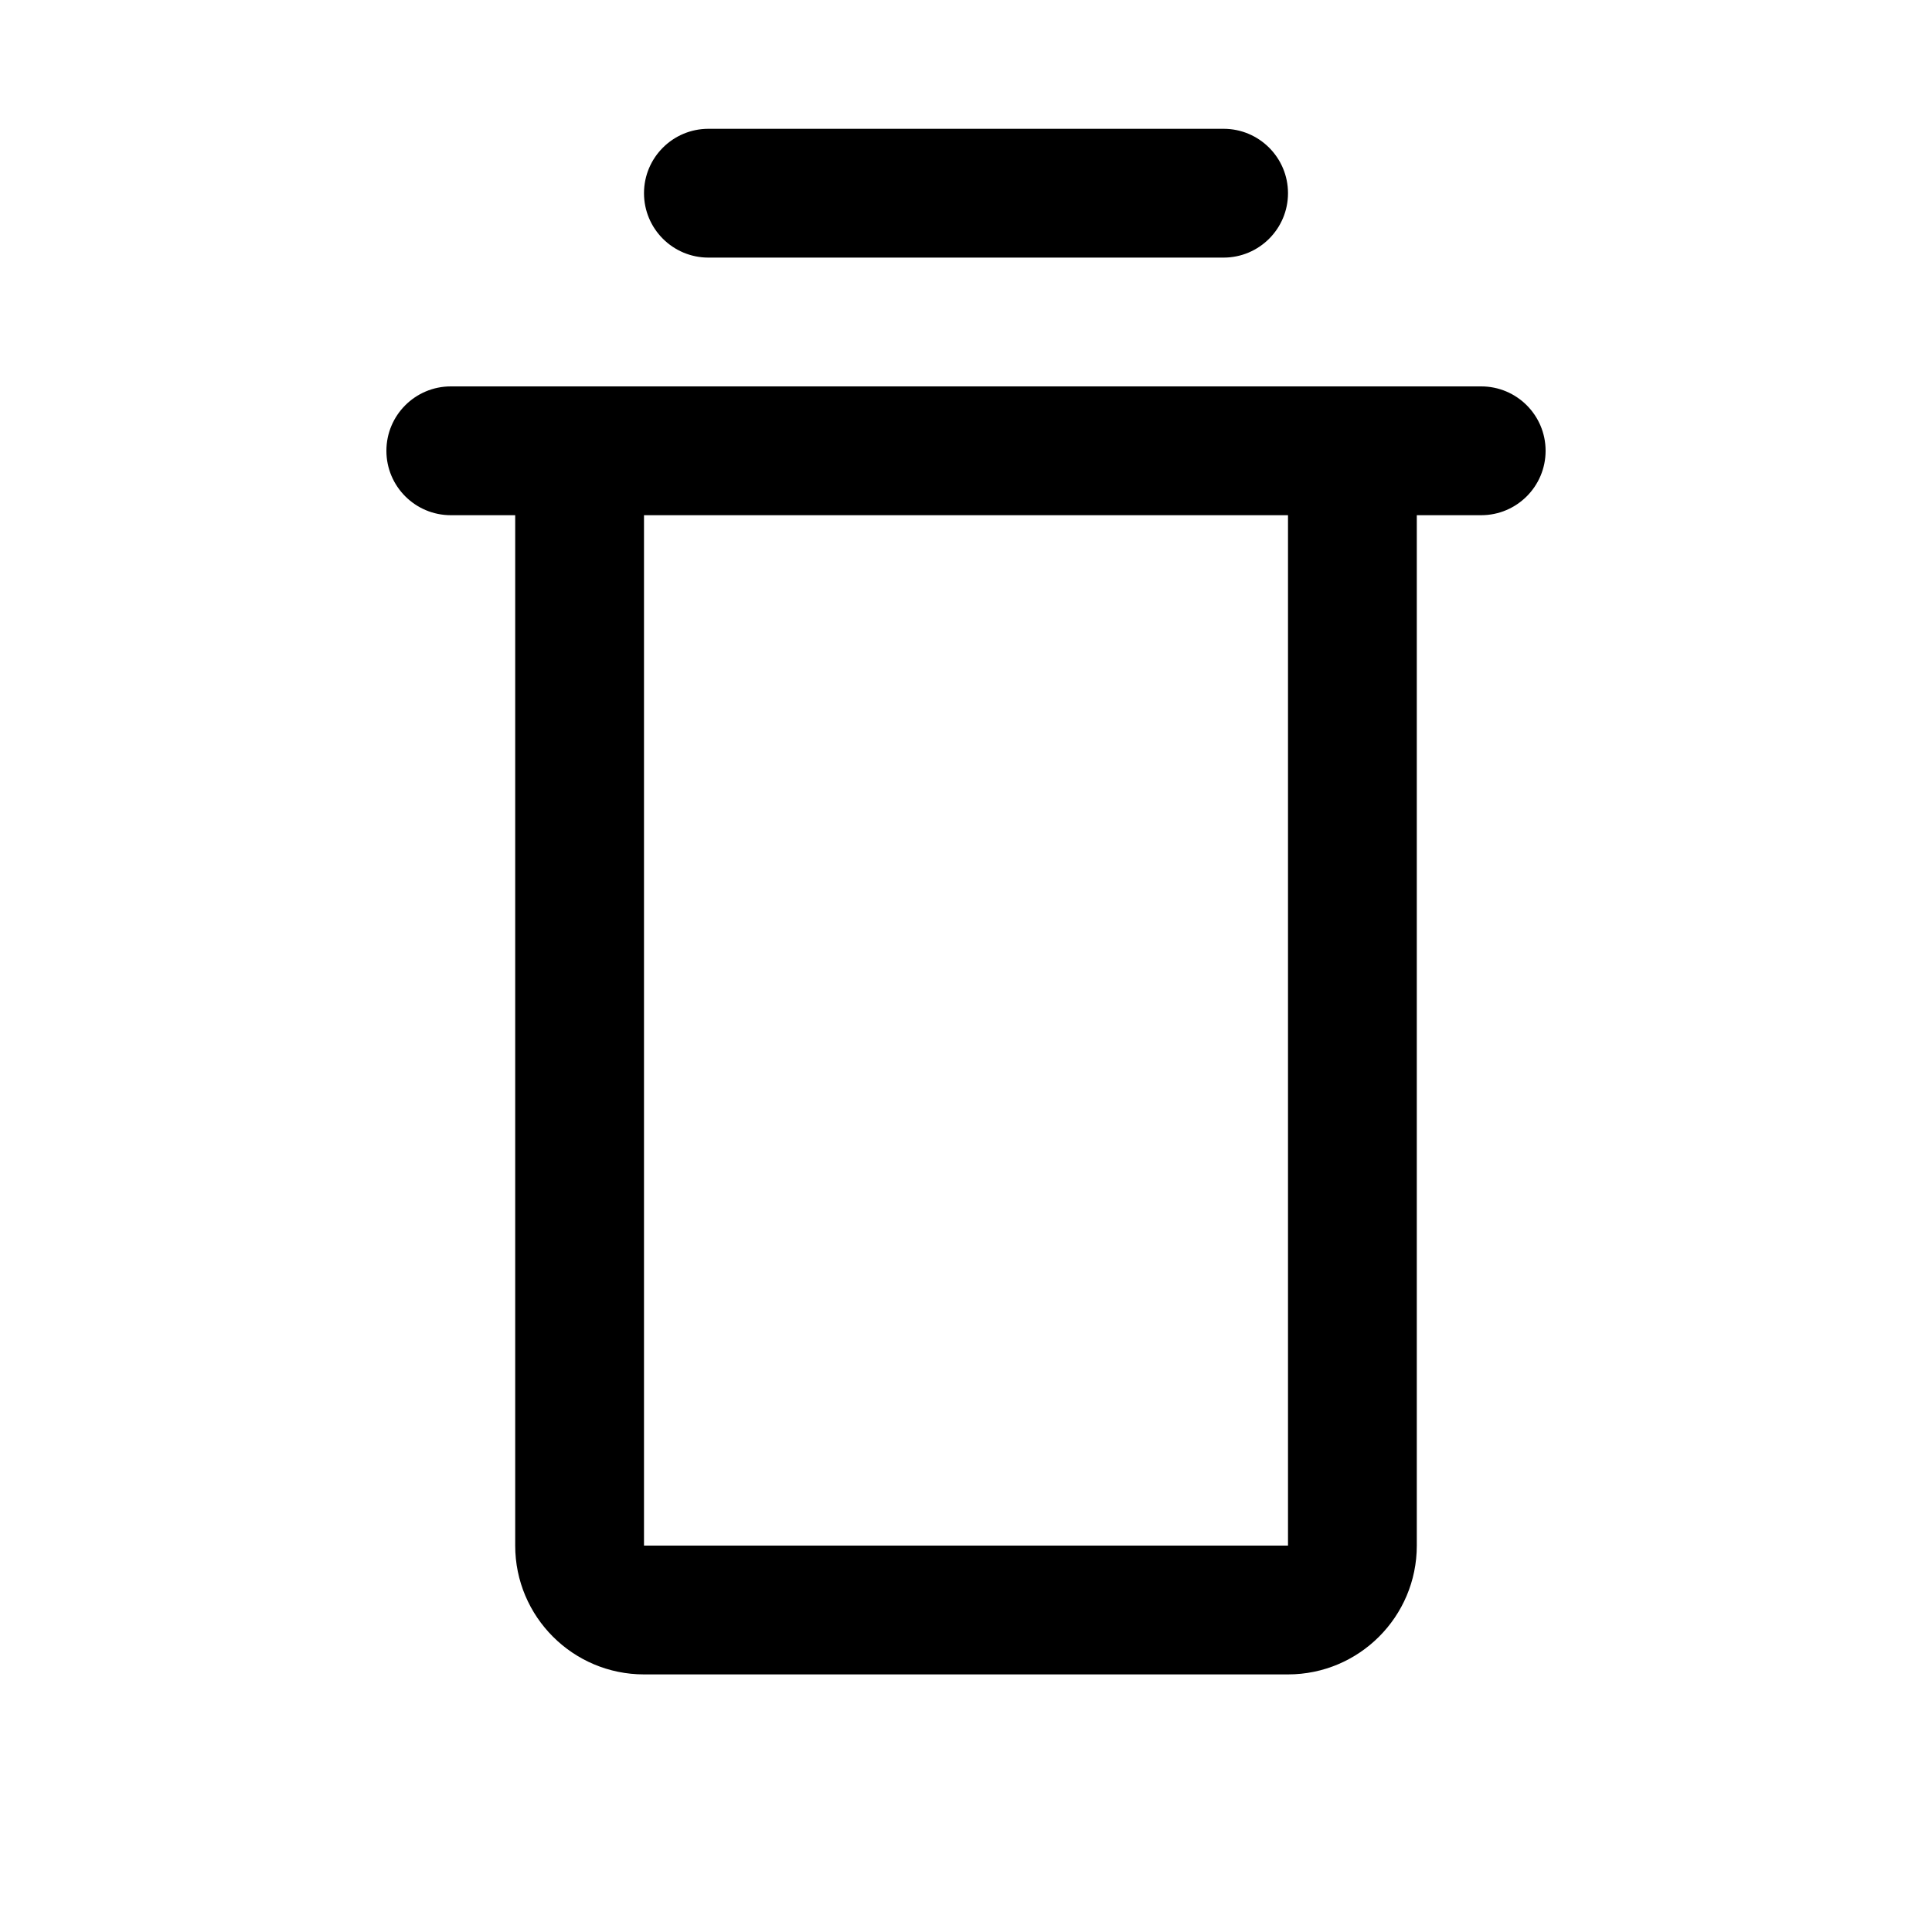
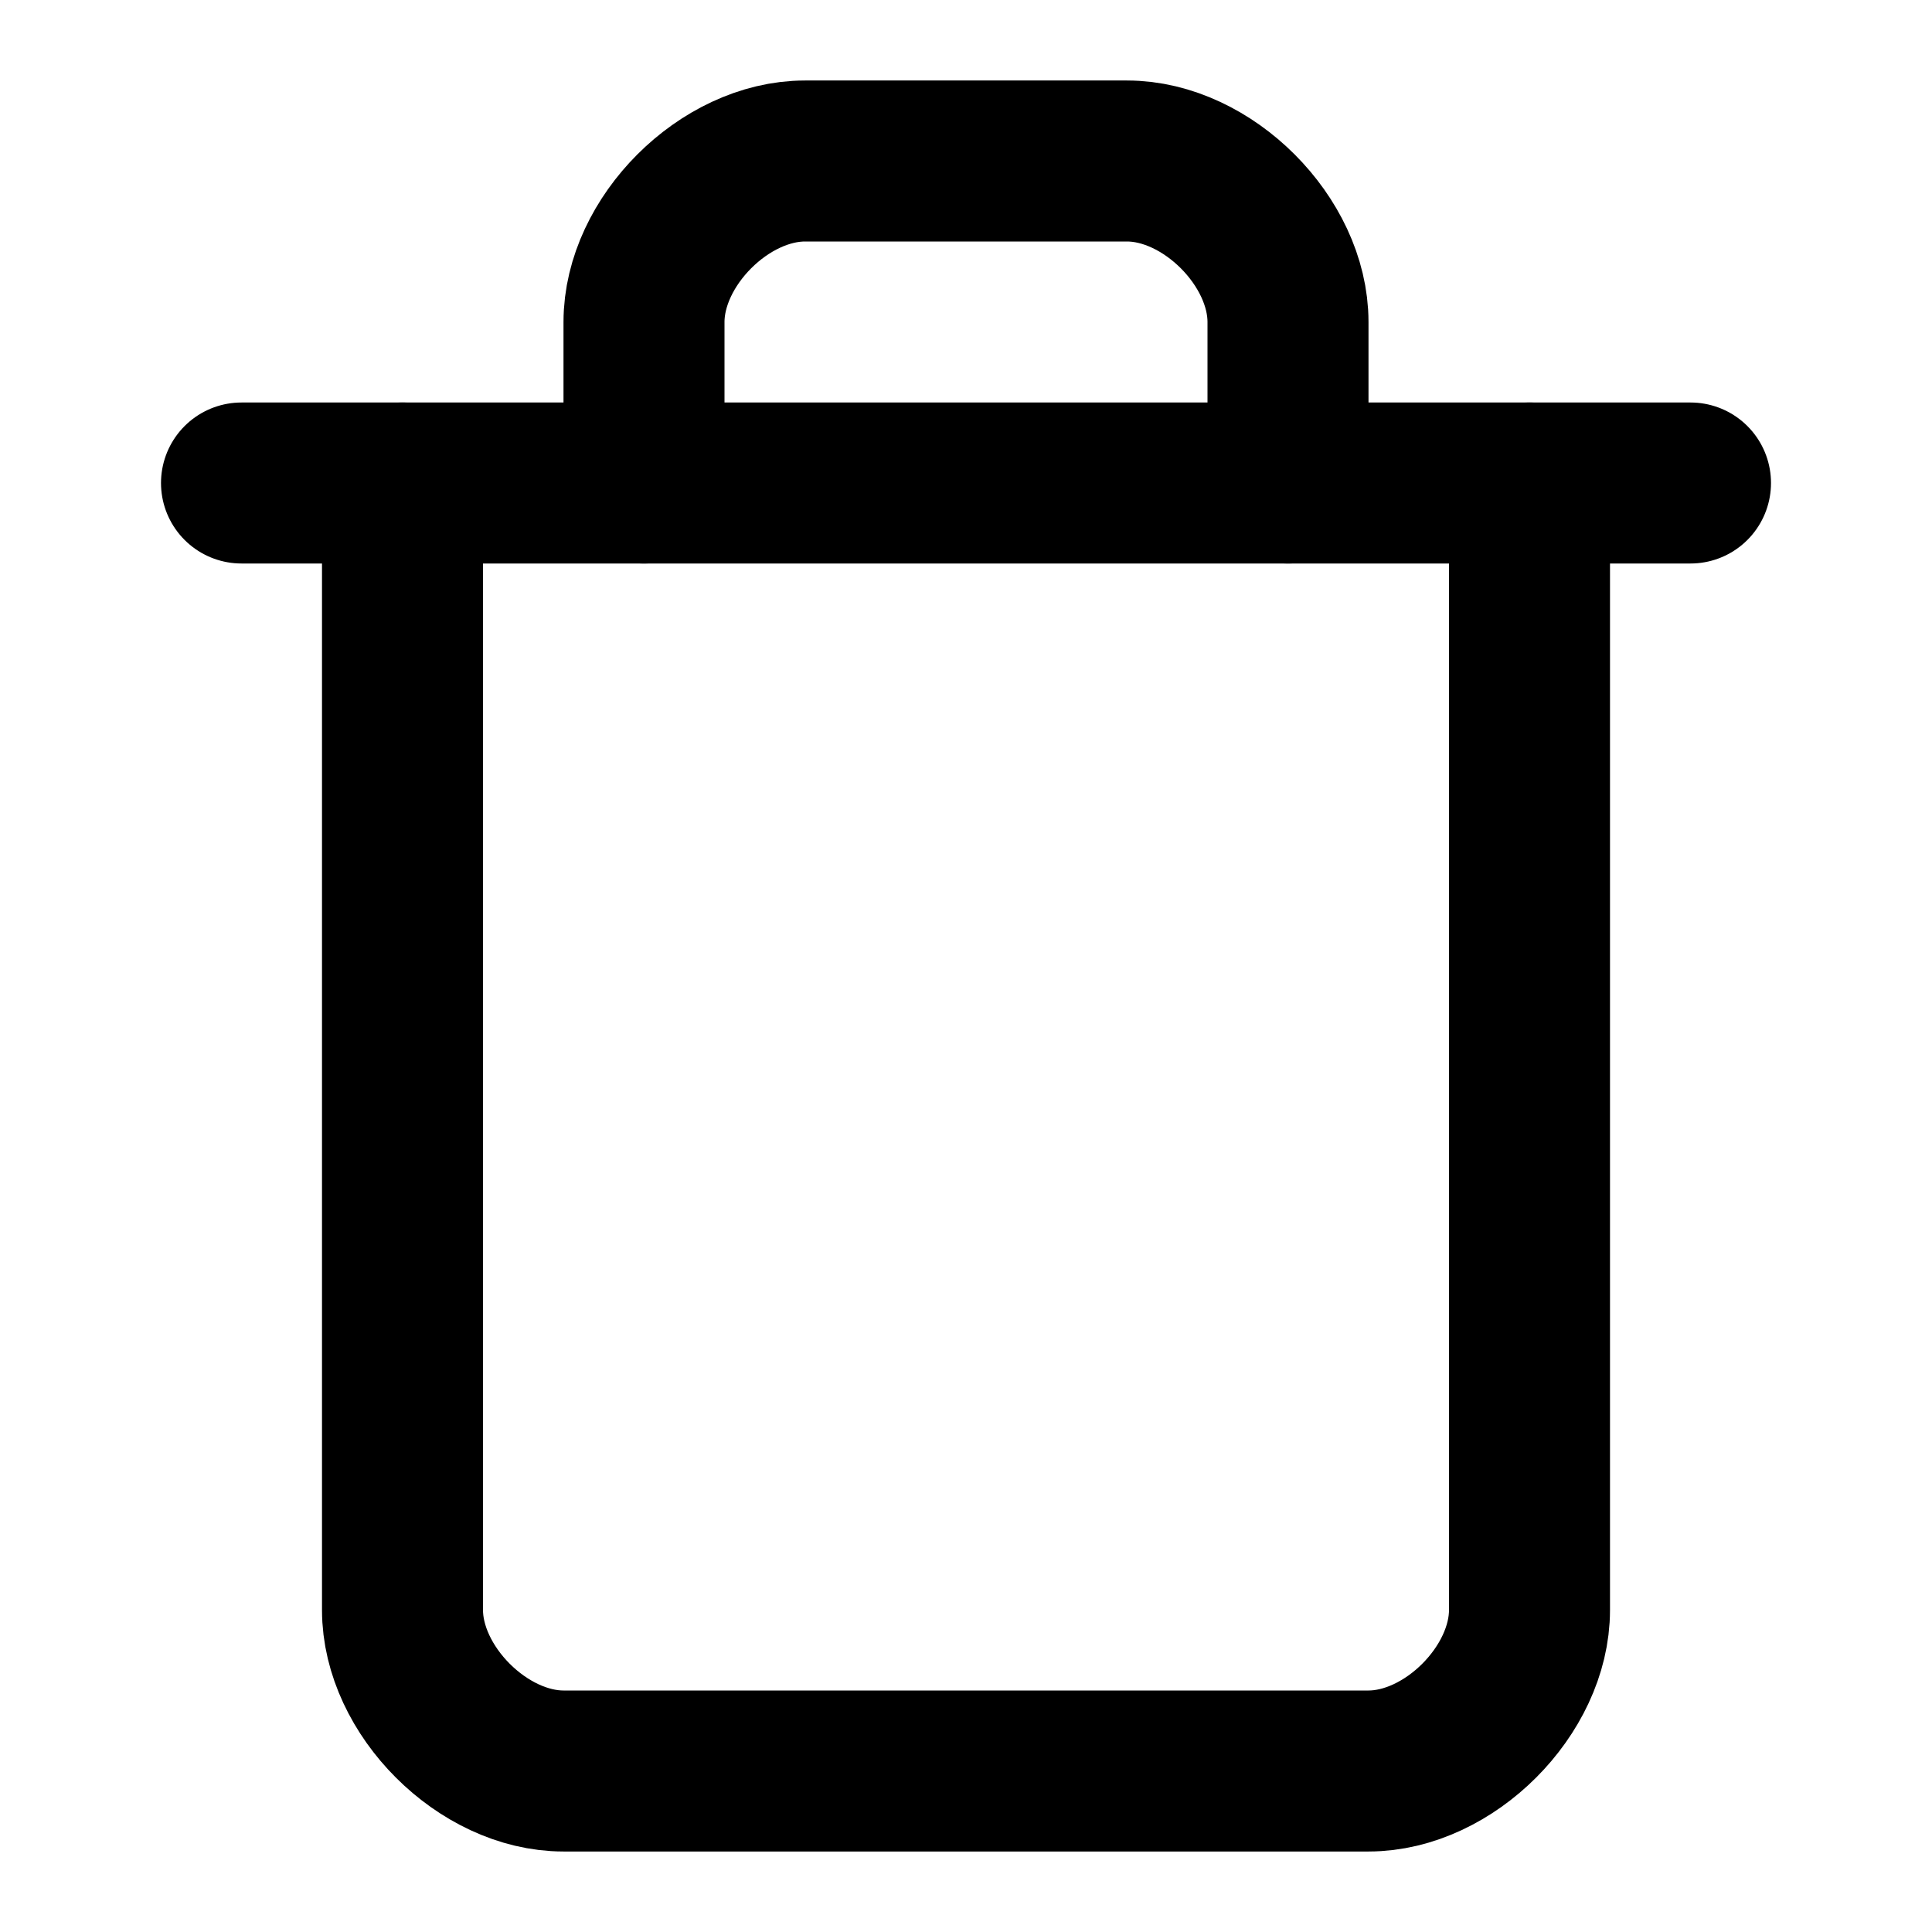
- <svg xmlns="http://www.w3.org/2000/svg" width="15" height="15" viewBox="0 0 15 15" fill="none">
-   <path fill-rule="evenodd" clip-rule="evenodd" d="M5.5 1C5.224 1 5 1.224 5 1.5C5 1.776 5.224 2 5.5 2H9.5C9.776 2 10 1.776 10 1.5C10 1.224 9.776 1 9.5 1H5.5ZM3 3.5C3 3.224 3.224 3 3.5 3H5H10H11.5C11.776 3 12 3.224 12 3.5C12 3.776 11.776 4 11.5 4H11V12C11 12.552 10.552 13 10 13H5C4.448 13 4 12.552 4 12V4L3.5 4C3.224 4 3 3.776 3 3.5ZM5 4H10V12H5V4Z" fill="currentColor" />
+ <svg xmlns="http://www.w3.org/2000/svg" width="24" height="24" viewBox="0 0 24 24" fill="none" stroke="currentColor" stroke-width="2" stroke-linecap="round" stroke-linejoin="round">
+   <path d="M3 6h18" />
+   <path d="M19 6v14c0 1-1 2-2 2H7c-1 0-2-1-2-2V6" />
+   <path d="M8 6V4c0-1 1-2 2-2h4c1 0 2 1 2 2v2" />
</svg>
